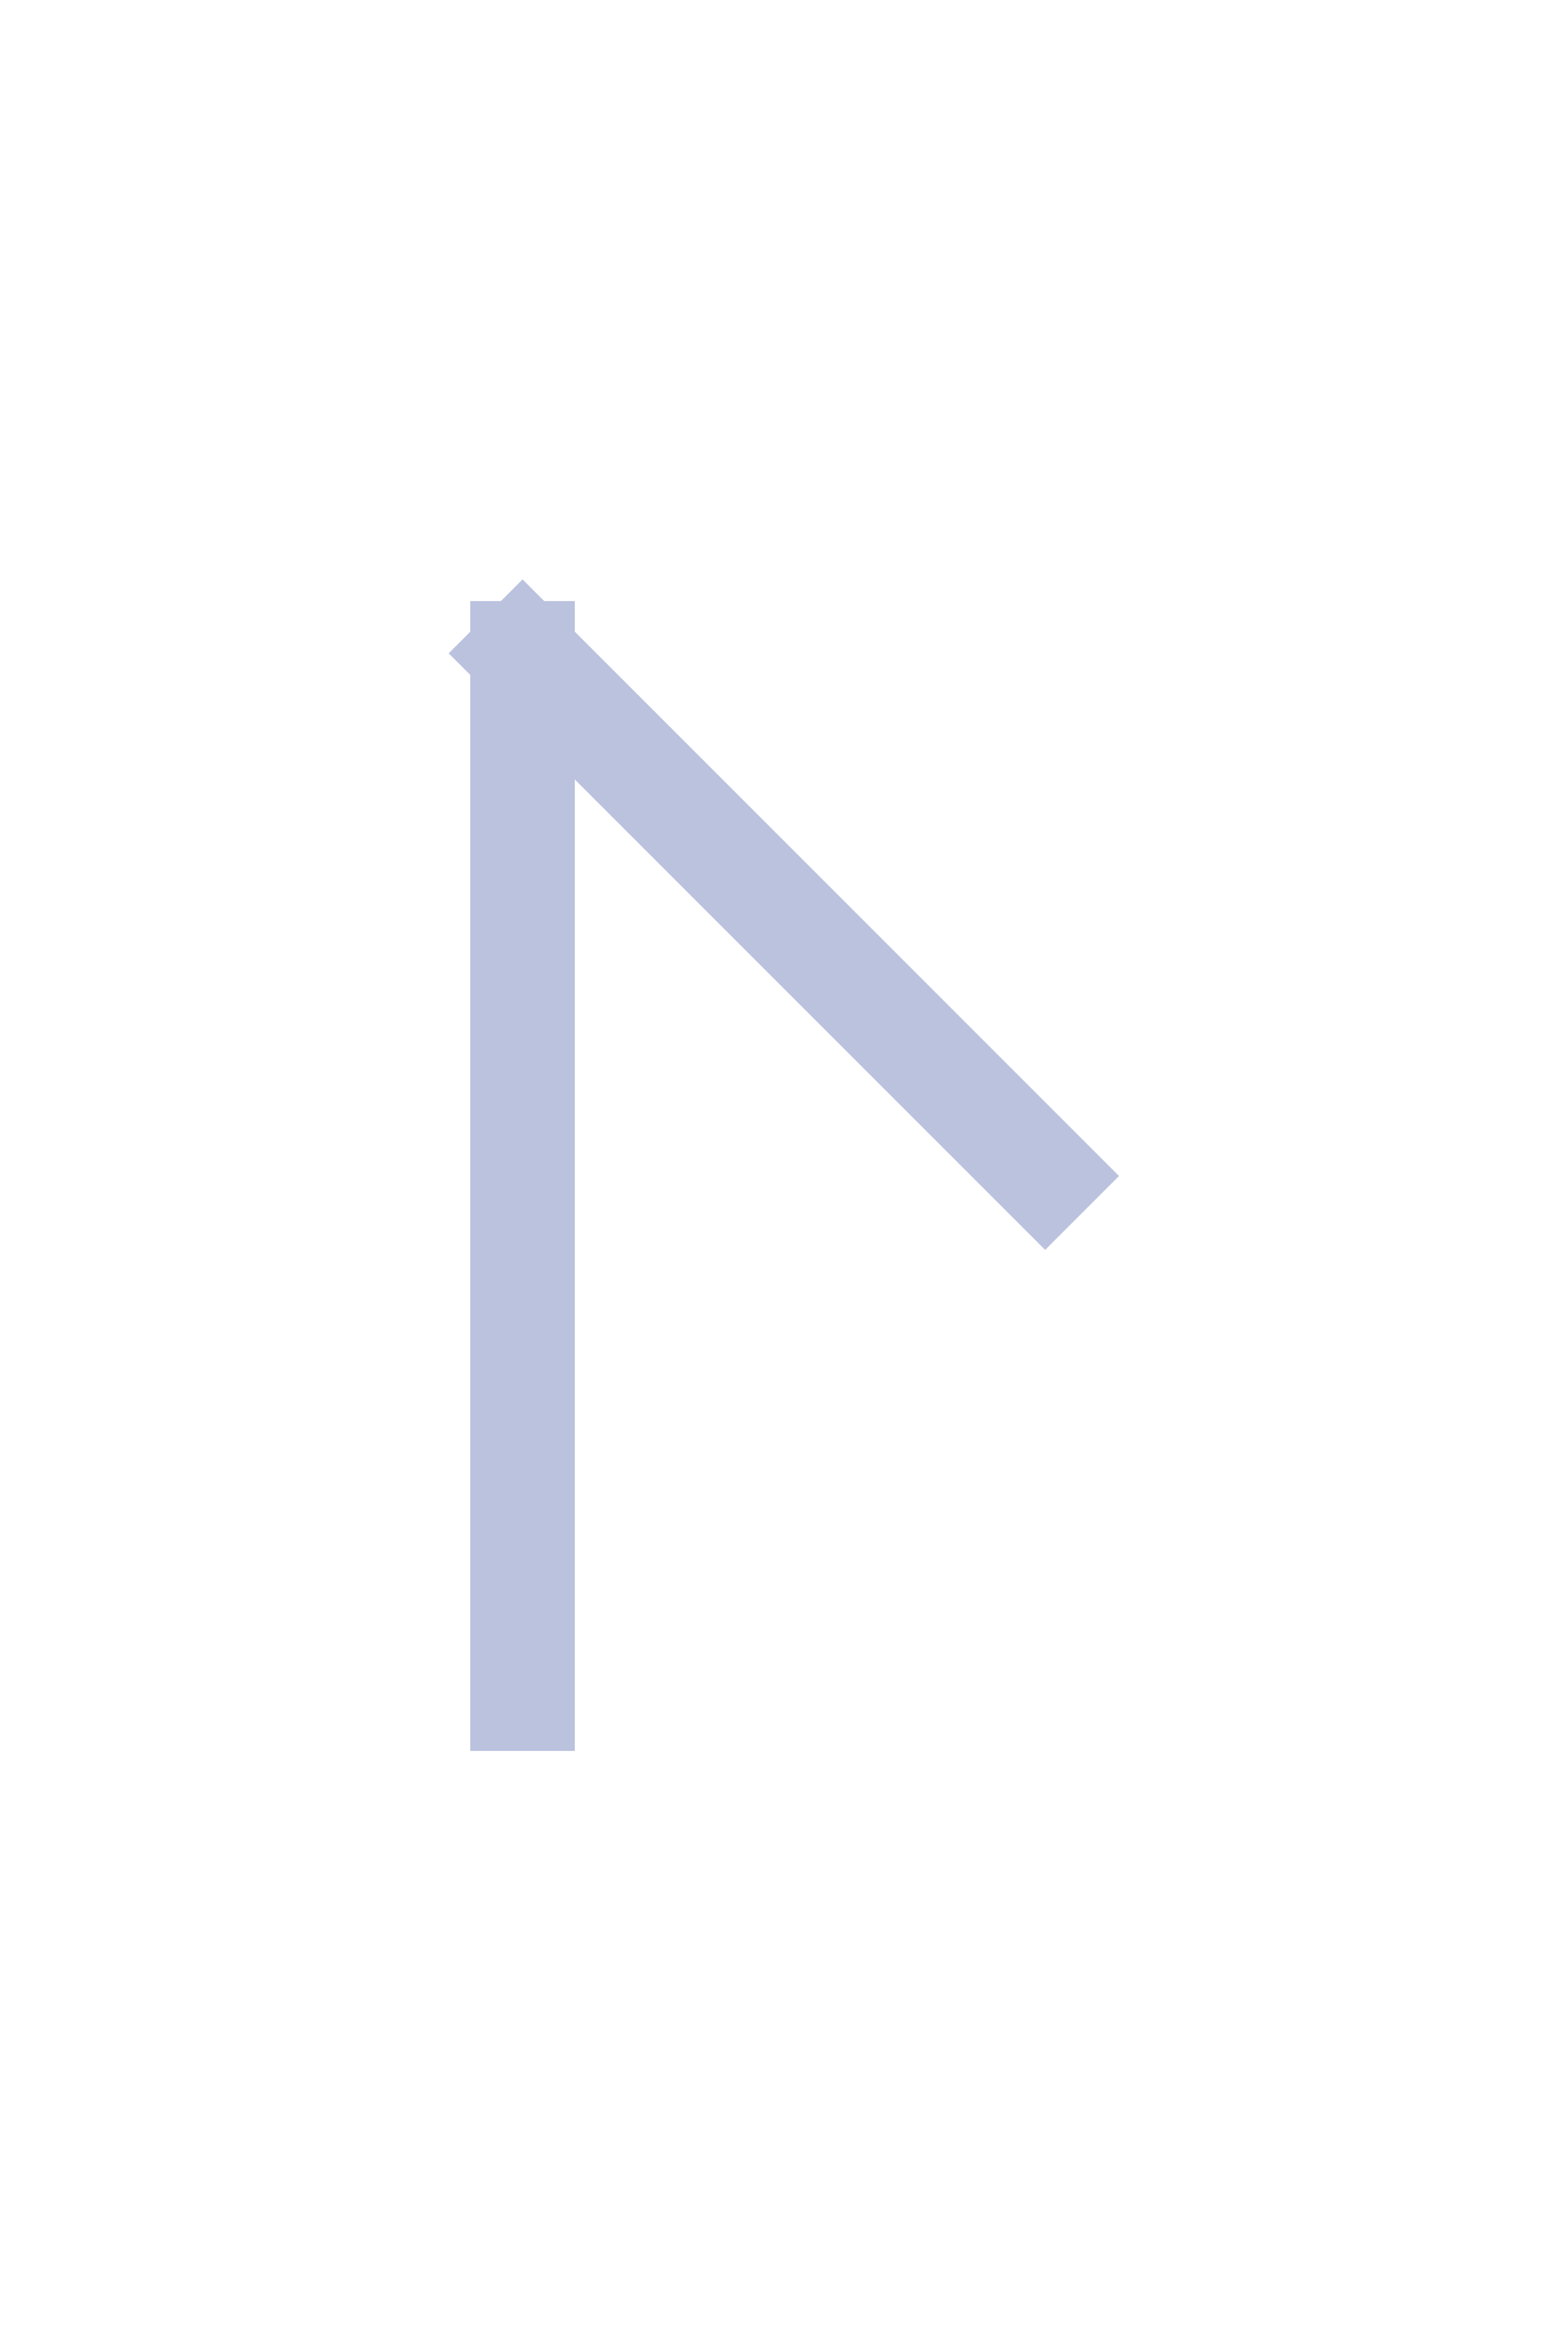
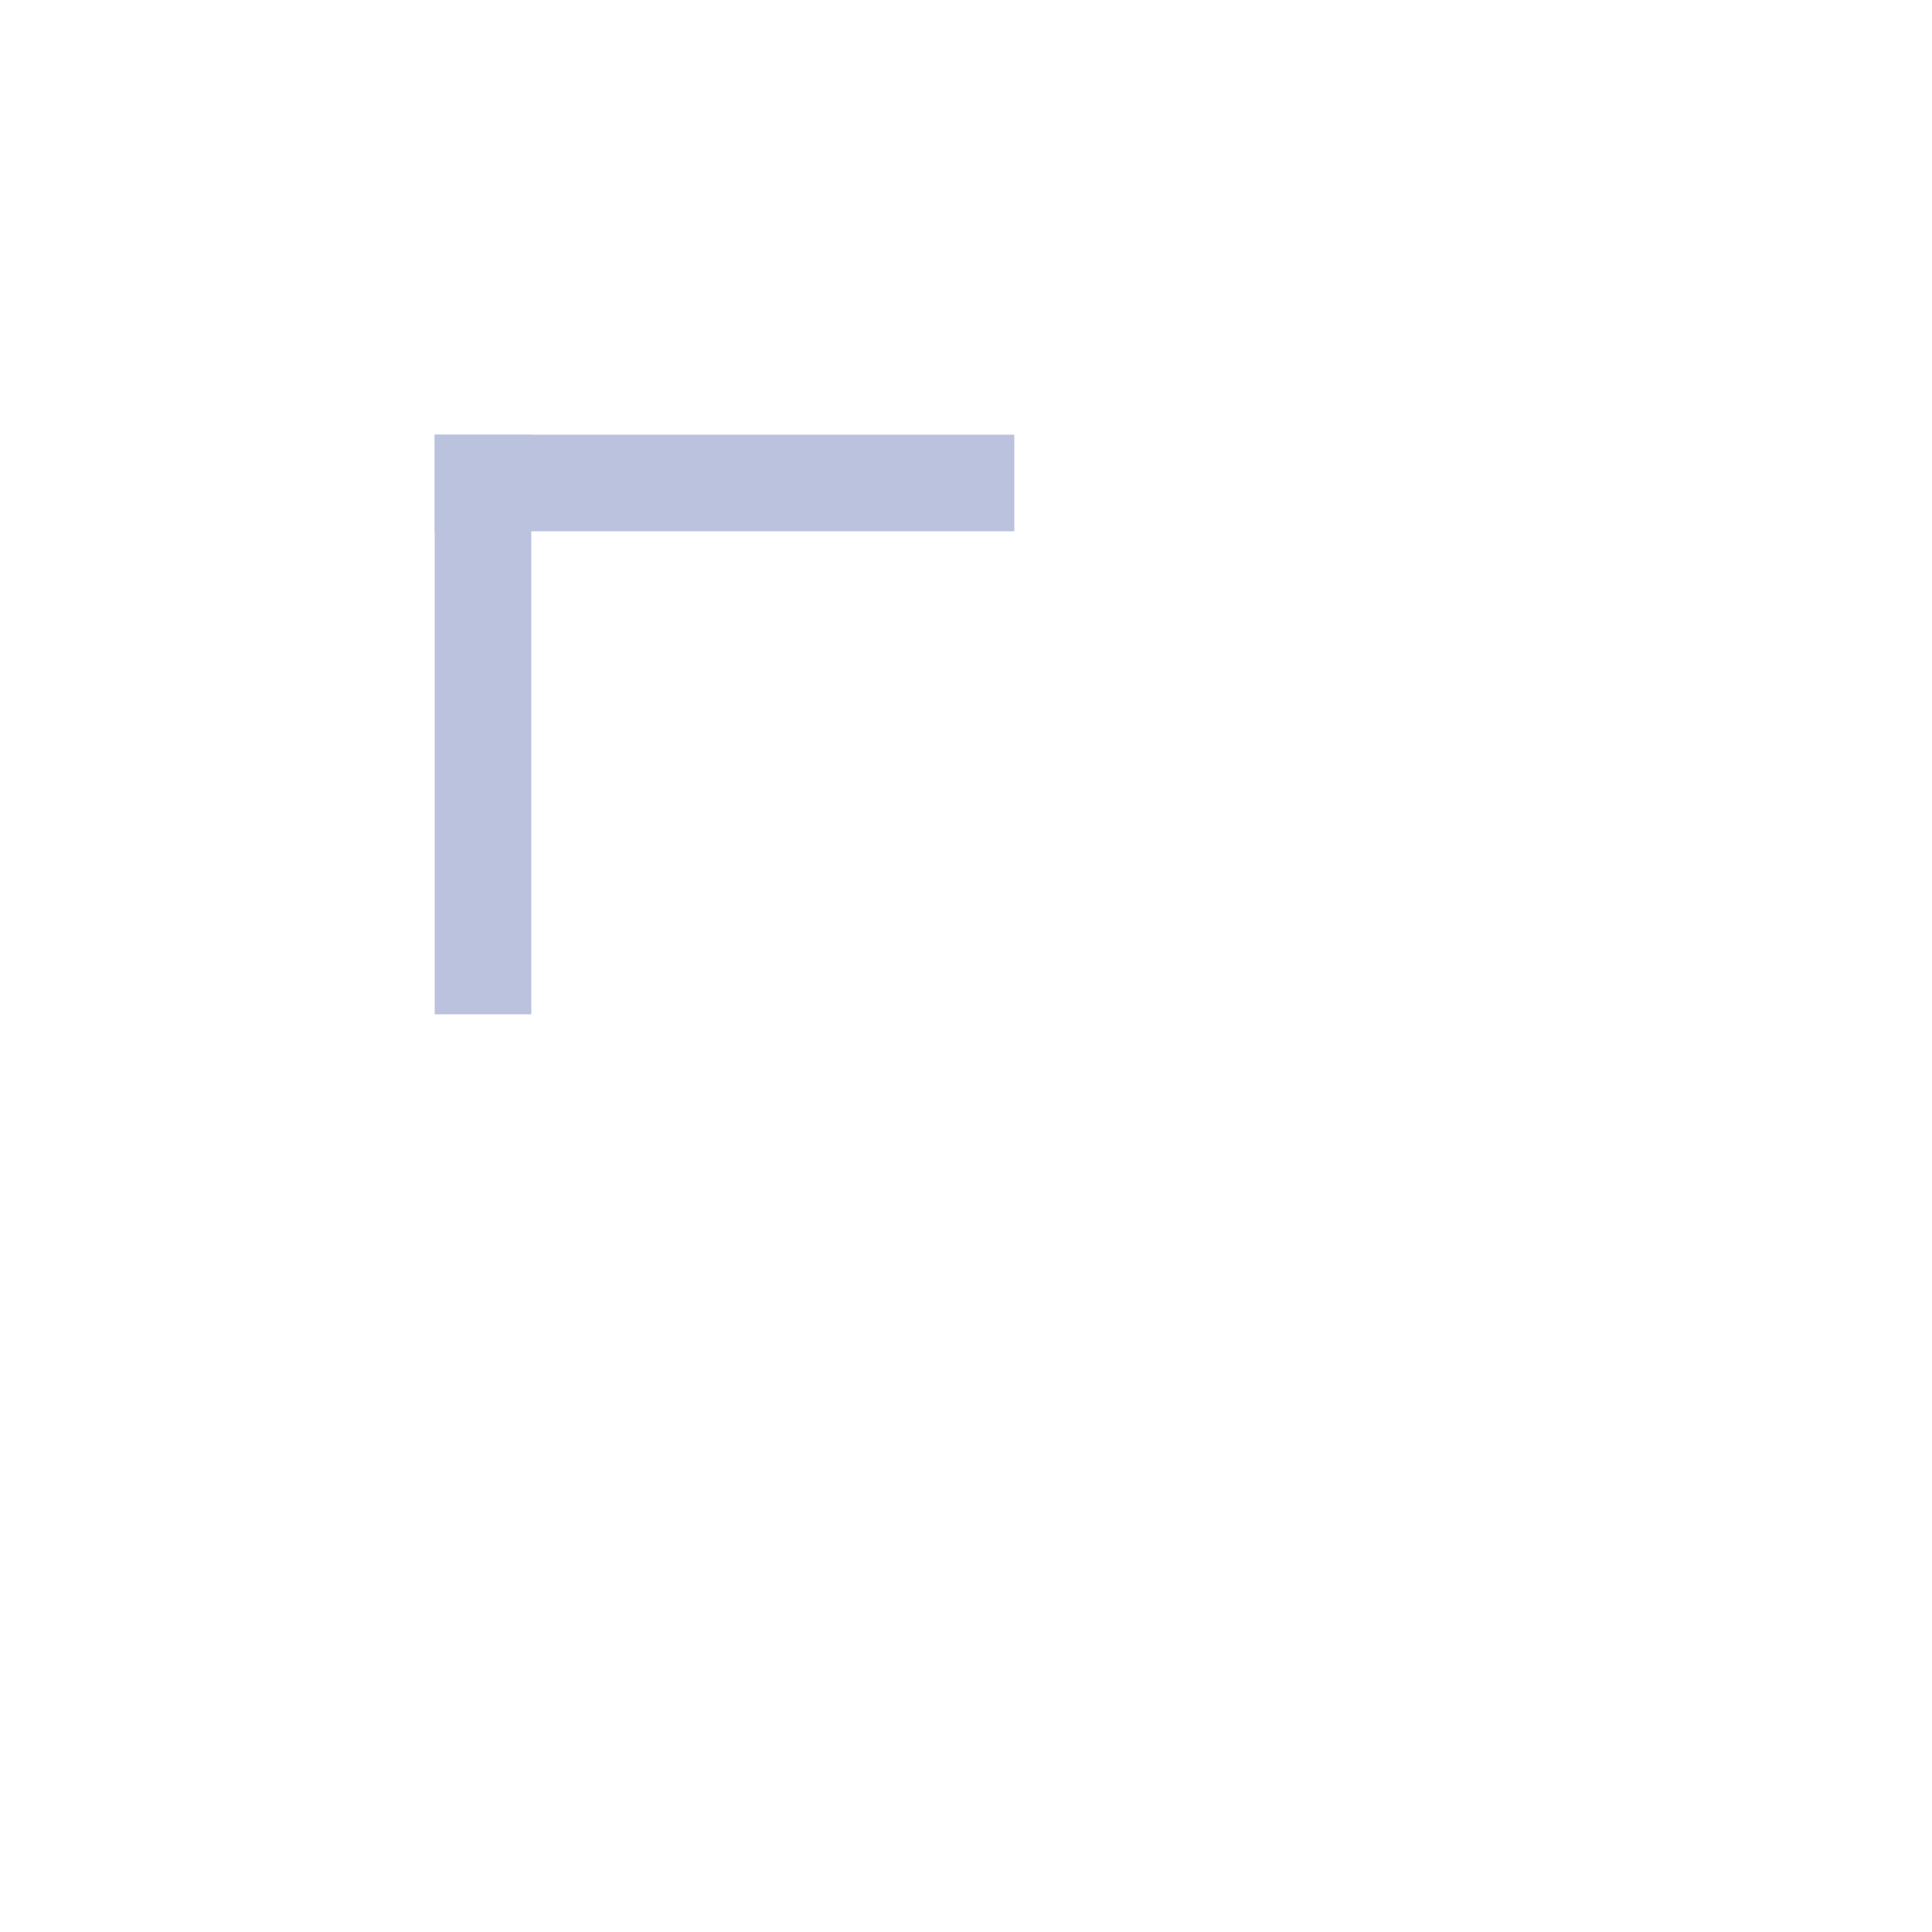
- <svg xmlns="http://www.w3.org/2000/svg" width="100" height="150" viewBox="0 0 150 100">
+ <svg xmlns="http://www.w3.org/2000/svg" width="150" height="150" viewBox="0 0 200 100">
  <defs>
    <g id="p">
      <line x1="0" y1="0" x2="0" y2="100" />
      <line x1="0" y1="0" x2="50" y2="0" />
+     </g>
+     <g id="b">
+       <line x1="0" y1="0" x2="0" y2="100" />
+       <line x1="0" y1="100" x2="50" y2="100" />
    </g>
    <g id="t">
      <line x1="50" y1="0" x2="50" y2="100" />
      <line x1="0" y1="0" x2="50" y2="0" />
    </g>
    <g id="k">
      <line x1="0" y1="0" x2="0" y2="50" />
      <line x1="0" y1="50" x2="50" y2="100" />
    </g>
    <g id="f">
-       <line x1="0" y1="0" x2="0" y2="100" />
+       <line x1="0" y1="0" x2="0" y2="50" />
+       <line x1="0" y1="0" x2="50" y2="0" />
+     </g>
+     <g id="sh">
+       <line x1="0" y1="0" x2="0" y2="50" />
      <line x1="0" y1="0" x2="50" y2="50" />
    </g>
-     <g id="sh">
-       <line x1="0" y1="0" x2="0" y2="100" />
-       <line x1="0" y1="0" x2="50" y2="0" />
-       <line x1="0" y1="100" x2="50" y2="100" />
-     </g>
    <g id="zh">
-       <line x1="0" y1="0" x2="0" y2="100" />
-       <line x1="0" y1="0" x2="50" y2="50" />
-       <line x1="0" y1="100" x2="50" y2="50" />
+       <line x1="0" y1="0" x2="0" y2="50" />
    </g>
    <g id="h">
      <line x1="0" y1="0" x2="0" y2="50" />
      <line x1="0" y1="50" x2="50" y2="50" />
      <line x1="50" y1="50" x2="50" y2="100" />
    </g>
    <g id="u">
-       <line x1="50" y1="0" x2="50" y2="100" />
-       <line x1="0" y1="100" x2="50" y2="100" />
-       <line x1="0" y1="0" x2="0" y2="100" />
+       <line x1="0" y1="0" x2="0" y2="50" />
+       <line x1="0" y1="50" x2="50" y2="50" />
+       <line x1="0" y1="0" x2="50" y2="0" />
+       <line x1="50" y1="0" x2="50" y2="50" />
    </g>
    <g id="o">
      <line x1="0" y1="0" x2="0" y2="50" />
-       <line x1="0" y1="50" x2="0" y2="100" />
+       <line x1="0" y1="50" x2="50" y2="50" />
      <line x1="0" y1="0" x2="50" y2="0" />
-       <line x1="50" y1="50" x2="50" y2="0" />
+     </g>
+     <g id="ough">
+       <line x1="0" y1="0" x2="0" y2="50" />
+       <line x1="0" y1="50" x2="50" y2="50" />
+       <line x1="0" y1="0" x2="50" y2="50" />
    </g>
    <g id="a">
      <line x1="0" y1="0" x2="0" y2="50" />
      <line x1="0" y1="0" x2="50" y2="50" />
      <line x1="0" y1="50" x2="50" y2="100" />
    </g>
-     <g id="kzh">
-       <use href="#k" />
-       <line x1="50" y1="0" x2="50" y2="100" />
+     <g id="*">
+       <line x1="0" y1="0" x2="0" y2="50" />
+       <line x1="0" y1="0" x2="50" y2="50" />
+       <line x1="0" y1="50" x2="-50" y2="100" />
    </g>
-     <g id="b">
+     <g id="mb">
      <line x1="0" y1="0" x2="0" y2="50" />
-       <line x1="0" y1="0" x2="50" y2="0" />
+       <line x1="0" y1="50" x2="50" y2="50" />
      <line x1="0" y1="50" x2="50" y2="100" />
    </g>
-     <g id="g">
+     <g id="ng">
+       <line x1="0" y1="0" x2="0" y2="50" />
      <line x1="0" y1="50" x2="50" y2="0" />
      <line x1="0" y1="50" x2="50" y2="100" />
    </g>
  </defs>
  <g stroke="#bac2de" stroke-width="10" stroke-linecap="square" fill="none">
    <use href="#f" transform="translate(50,0)" />
  </g>
</svg>
